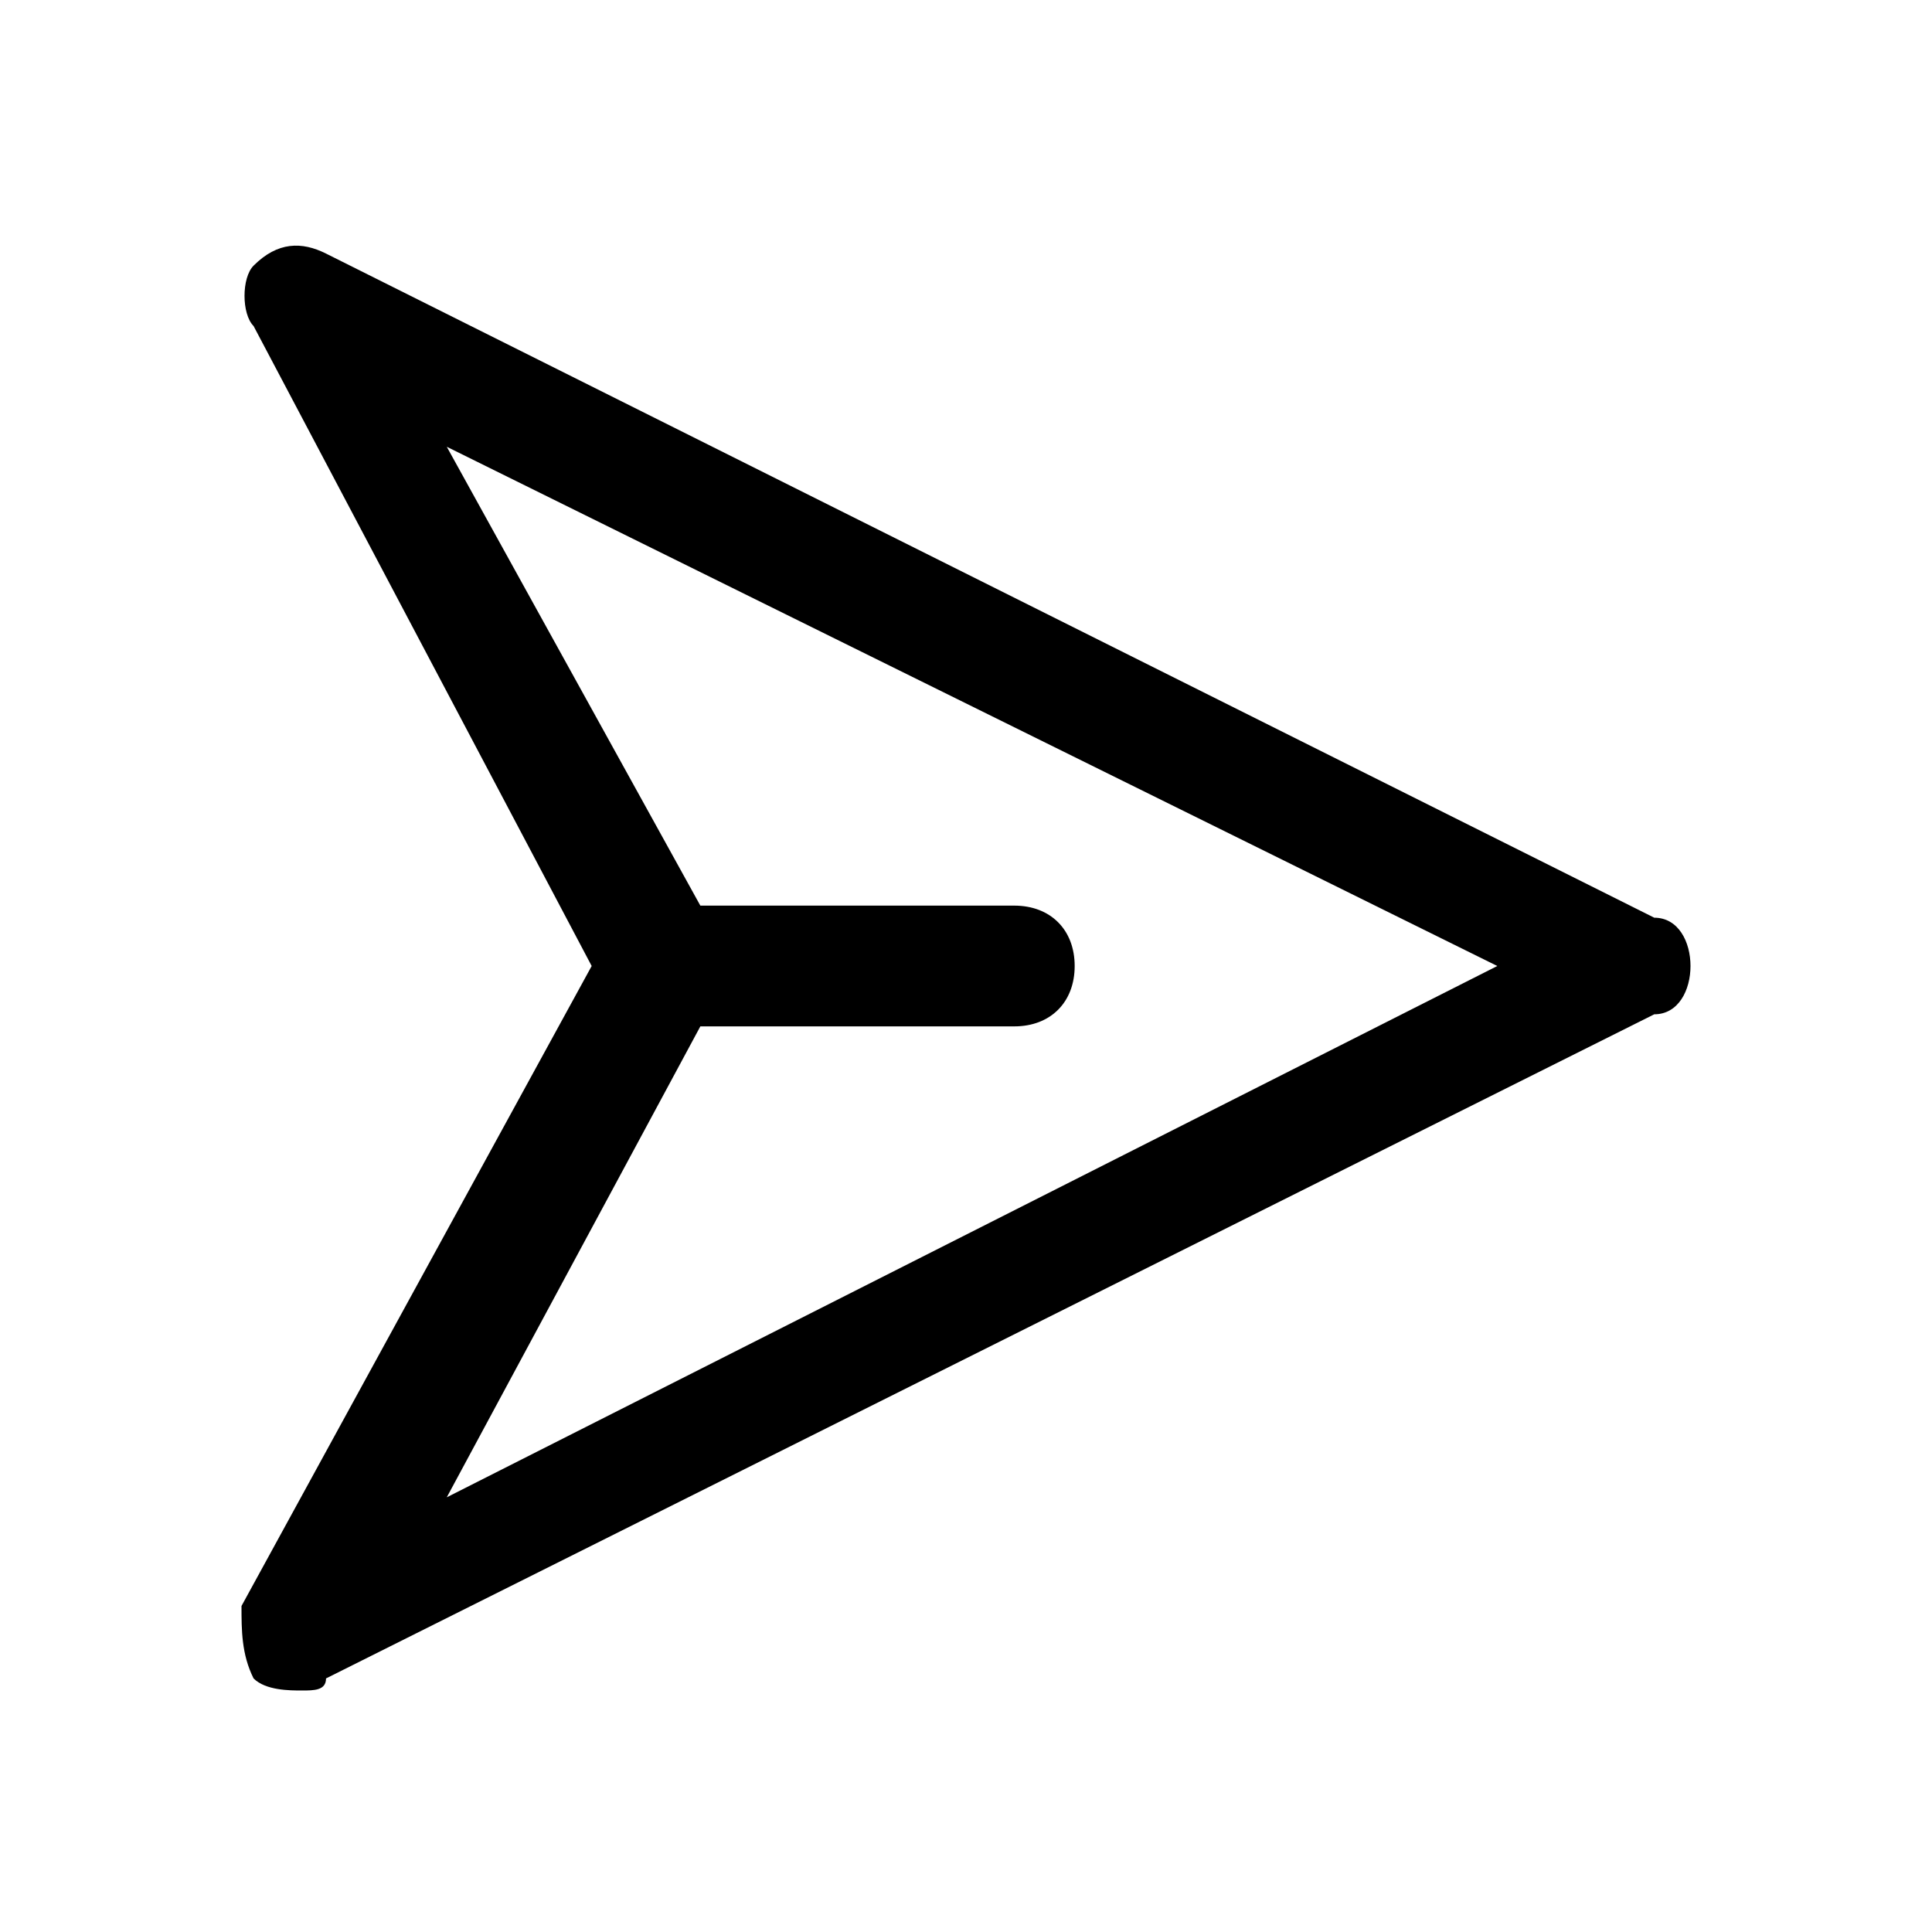
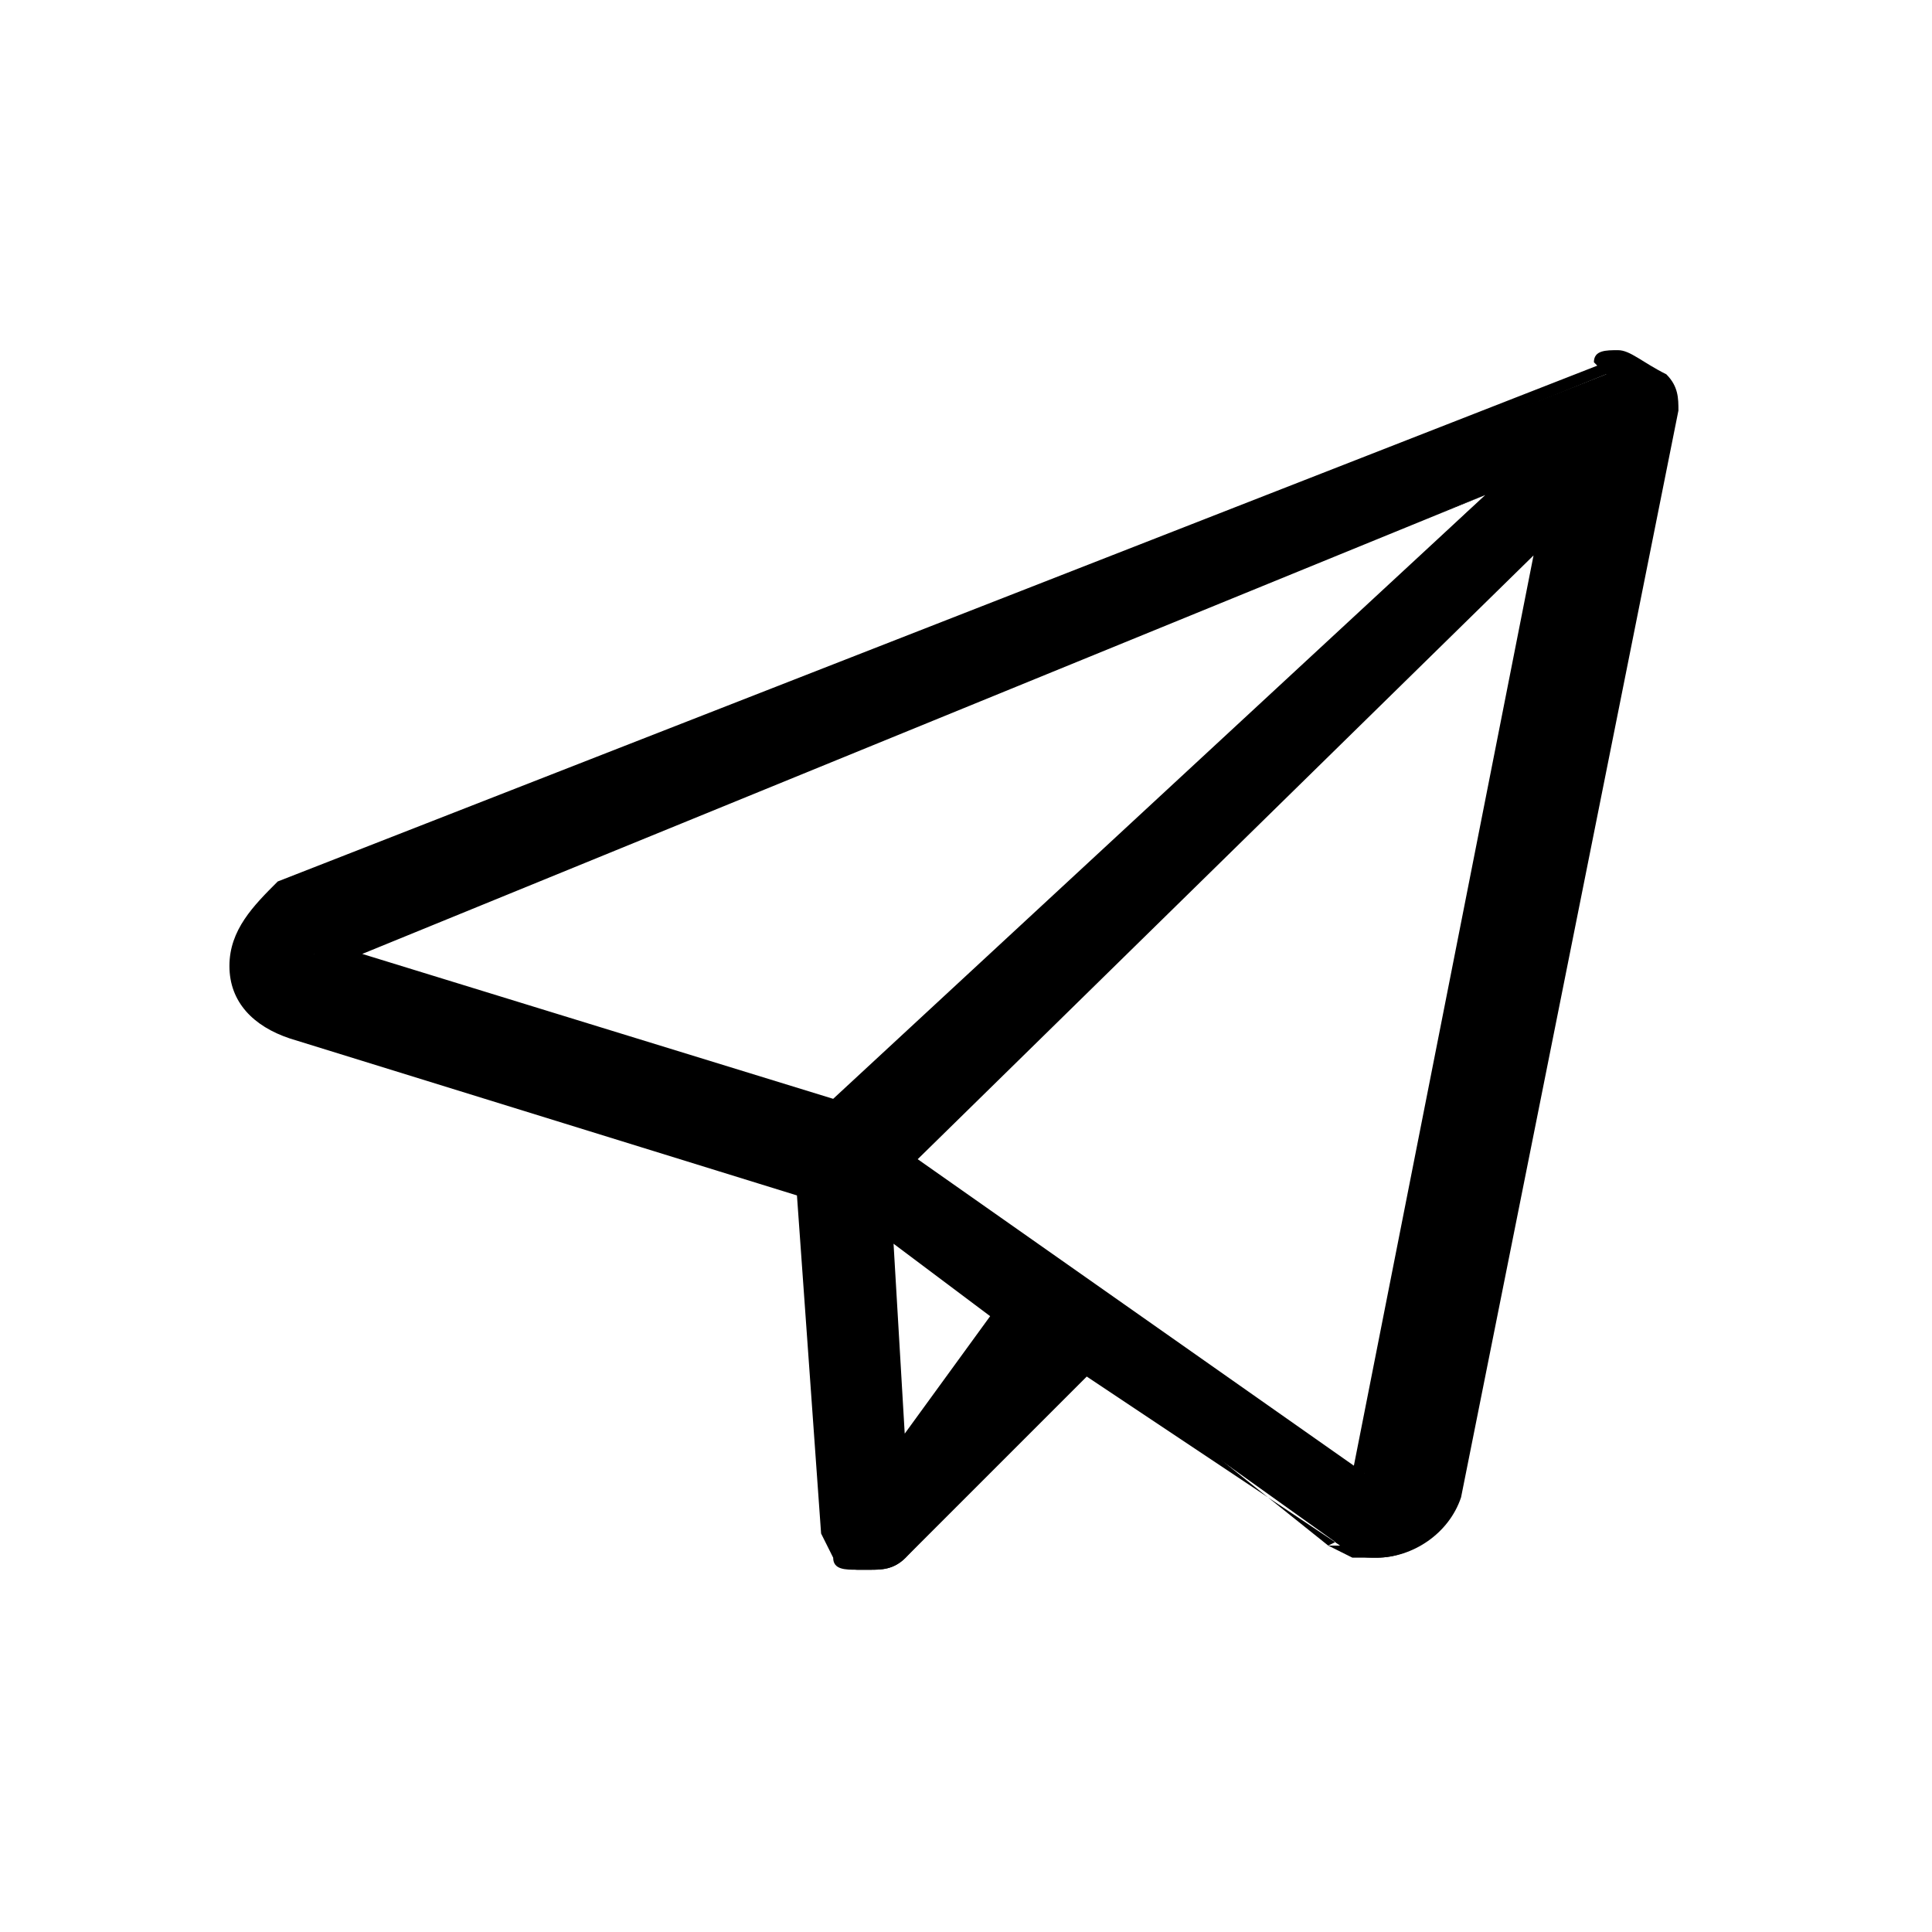
- <svg xmlns="http://www.w3.org/2000/svg" version="1.1" width="16" height="16" viewBox="0 0 16 16">
-   <path d="M13.7 7.6l-11-5.5c-0.2-0.1-0.4-0.1-0.6 0.1-0.1 0.1-0.1 0.4 0 0.5l2.8 5.3-2.9 5.3c0 0.2 0 0.4 0.1 0.6 0.1 0.1 0.3 0.1 0.4 0.1s0.2 0 0.2-0.1l11-5.5c0.2 0 0.3-0.2 0.3-0.4s-0.1-0.4-0.3-0.4zM3.7 12.4l2.1-3.9h2.6c0.3 0 0.5-0.2 0.5-0.5s-0.2-0.5-0.5-0.5h-2.6l-2.1-3.8 8.7 4.3-8.7 4.4z" />
+ <svg xmlns="http://www.w3.org/2000/svg" version="1.1" id="Layer_1" x="0px" y="0px" viewBox="0 0 16 16" style="enable-background:new 0 0 16 16;" xml:space="preserve">
+   <g>
+     <path d="M2,8c0,0.3,0.2,0.4,0.4,0.5l4.3,1.3l0.2,2.9C6.9,12.8,7,13,7.1,13h0.1c0.1,0,0.2,0,0.3-0.1l1.5-1.6l2.1,1.5   c0.1,0.1,0.2,0.1,0.3,0.1c0.3,0,0.5-0.2,0.6-0.4l1.8-9c0-0.1,0-0.2-0.1-0.3C13.5,3,13.4,3,13.3,3.1L2.4,7.4C2.2,7.6,2,7.8,2,8z    M7.4,12l-0.1-1.9l1.1,0.8L7.4,12z M11.3,12.2L7.4,9.6l5.5-5.3L11.3,12.2z M12.3,4.1L6.9,9.2L2.6,7.9L12.3,4.1z" />
+     <path d="M2,8H1.9c0,0.3,0.2,0.5,0.5,0.6l0,0l4.2,1.3l0.2,2.8l0.1,0H6.8l0.1,0.2c0,0.1,0.1,0.1,0.2,0.1h0.1c0.1,0,0.2,0,0.3-0.1l0,0   L9,11.4l2.1,1.4l0.1-0.1L11,12.8l0.2,0.1c0.1,0,0.1,0,0.2,0c0.3,0,0.6-0.2,0.7-0.5l0,0l1.8-9l0,0c0-0.1,0-0.2-0.1-0.3l0,0   c-0.2-0.1-0.3-0.2-0.4-0.2c-0.1,0-0.2,0-0.2,0.1l0.1,0.1l0-0.1L2.3,7.3l0,0C2.1,7.5,1.9,7.7,1.9,8H2h0.1c0-0.2,0.1-0.3,0.3-0.5   L2.4,7.4l0,0.1l10.9-4.4l0,0l0,0c0,0,0.1,0,0.2,0.1l0.1-0.1l-0.1,0.1c0.1,0.1,0.1,0.1,0.1,0.2h0.1l-0.1,0l-1.8,9l0.1,0l-0.1,0   c-0.1,0.2-0.3,0.4-0.5,0.4c-0.1,0-0.1,0-0.2,0l-0.1,0l0,0L9,11.2l-0.1,0l-1.5,1.6l0.1,0.1l-0.1-0.1c-0.1,0.1-0.1,0.1-0.2,0.1H7.1v0   l0,0l0,0v0l0,0l0,0L7,12.7l0,0L6.8,9.8L6.8,9.7L2.5,8.4l0,0.1l0-0.1C2.3,8.4,2.1,8.2,2.1,8H2z M7.4,12l0.1,0l-0.1-1.7l0.8,0.6   L7.4,12L7.4,12l0.1,0L7.4,12L7.4,12l1.1-1l0-0.2l-1.1-0.8l-0.2,0.1L7.3,12L7.4,12L7.4,12z M11.3,12.2L11.3,12.2L7.6,9.6l5.1-5   l-1.5,7.6L11.3,12.2L11.3,12.2L11.3,12.2l0.1,0L13,4.3l-0.2-0.1L7.3,9.5l0,0.2L11.3,12.2l0.1,0L11.3,12.2z M12.3,4.1L12.3,4.1   l-5.4,5L3,7.9L12.3,4.1L12.3,4.1L12.3,4.1L12.3,4.1L12.3,4.1L2.6,7.8l0,0.2l4.3,1.3l0.1,0L12.3,4.1L12.3,4.1L12.3,4.1z" />
+   </g>
</svg>
